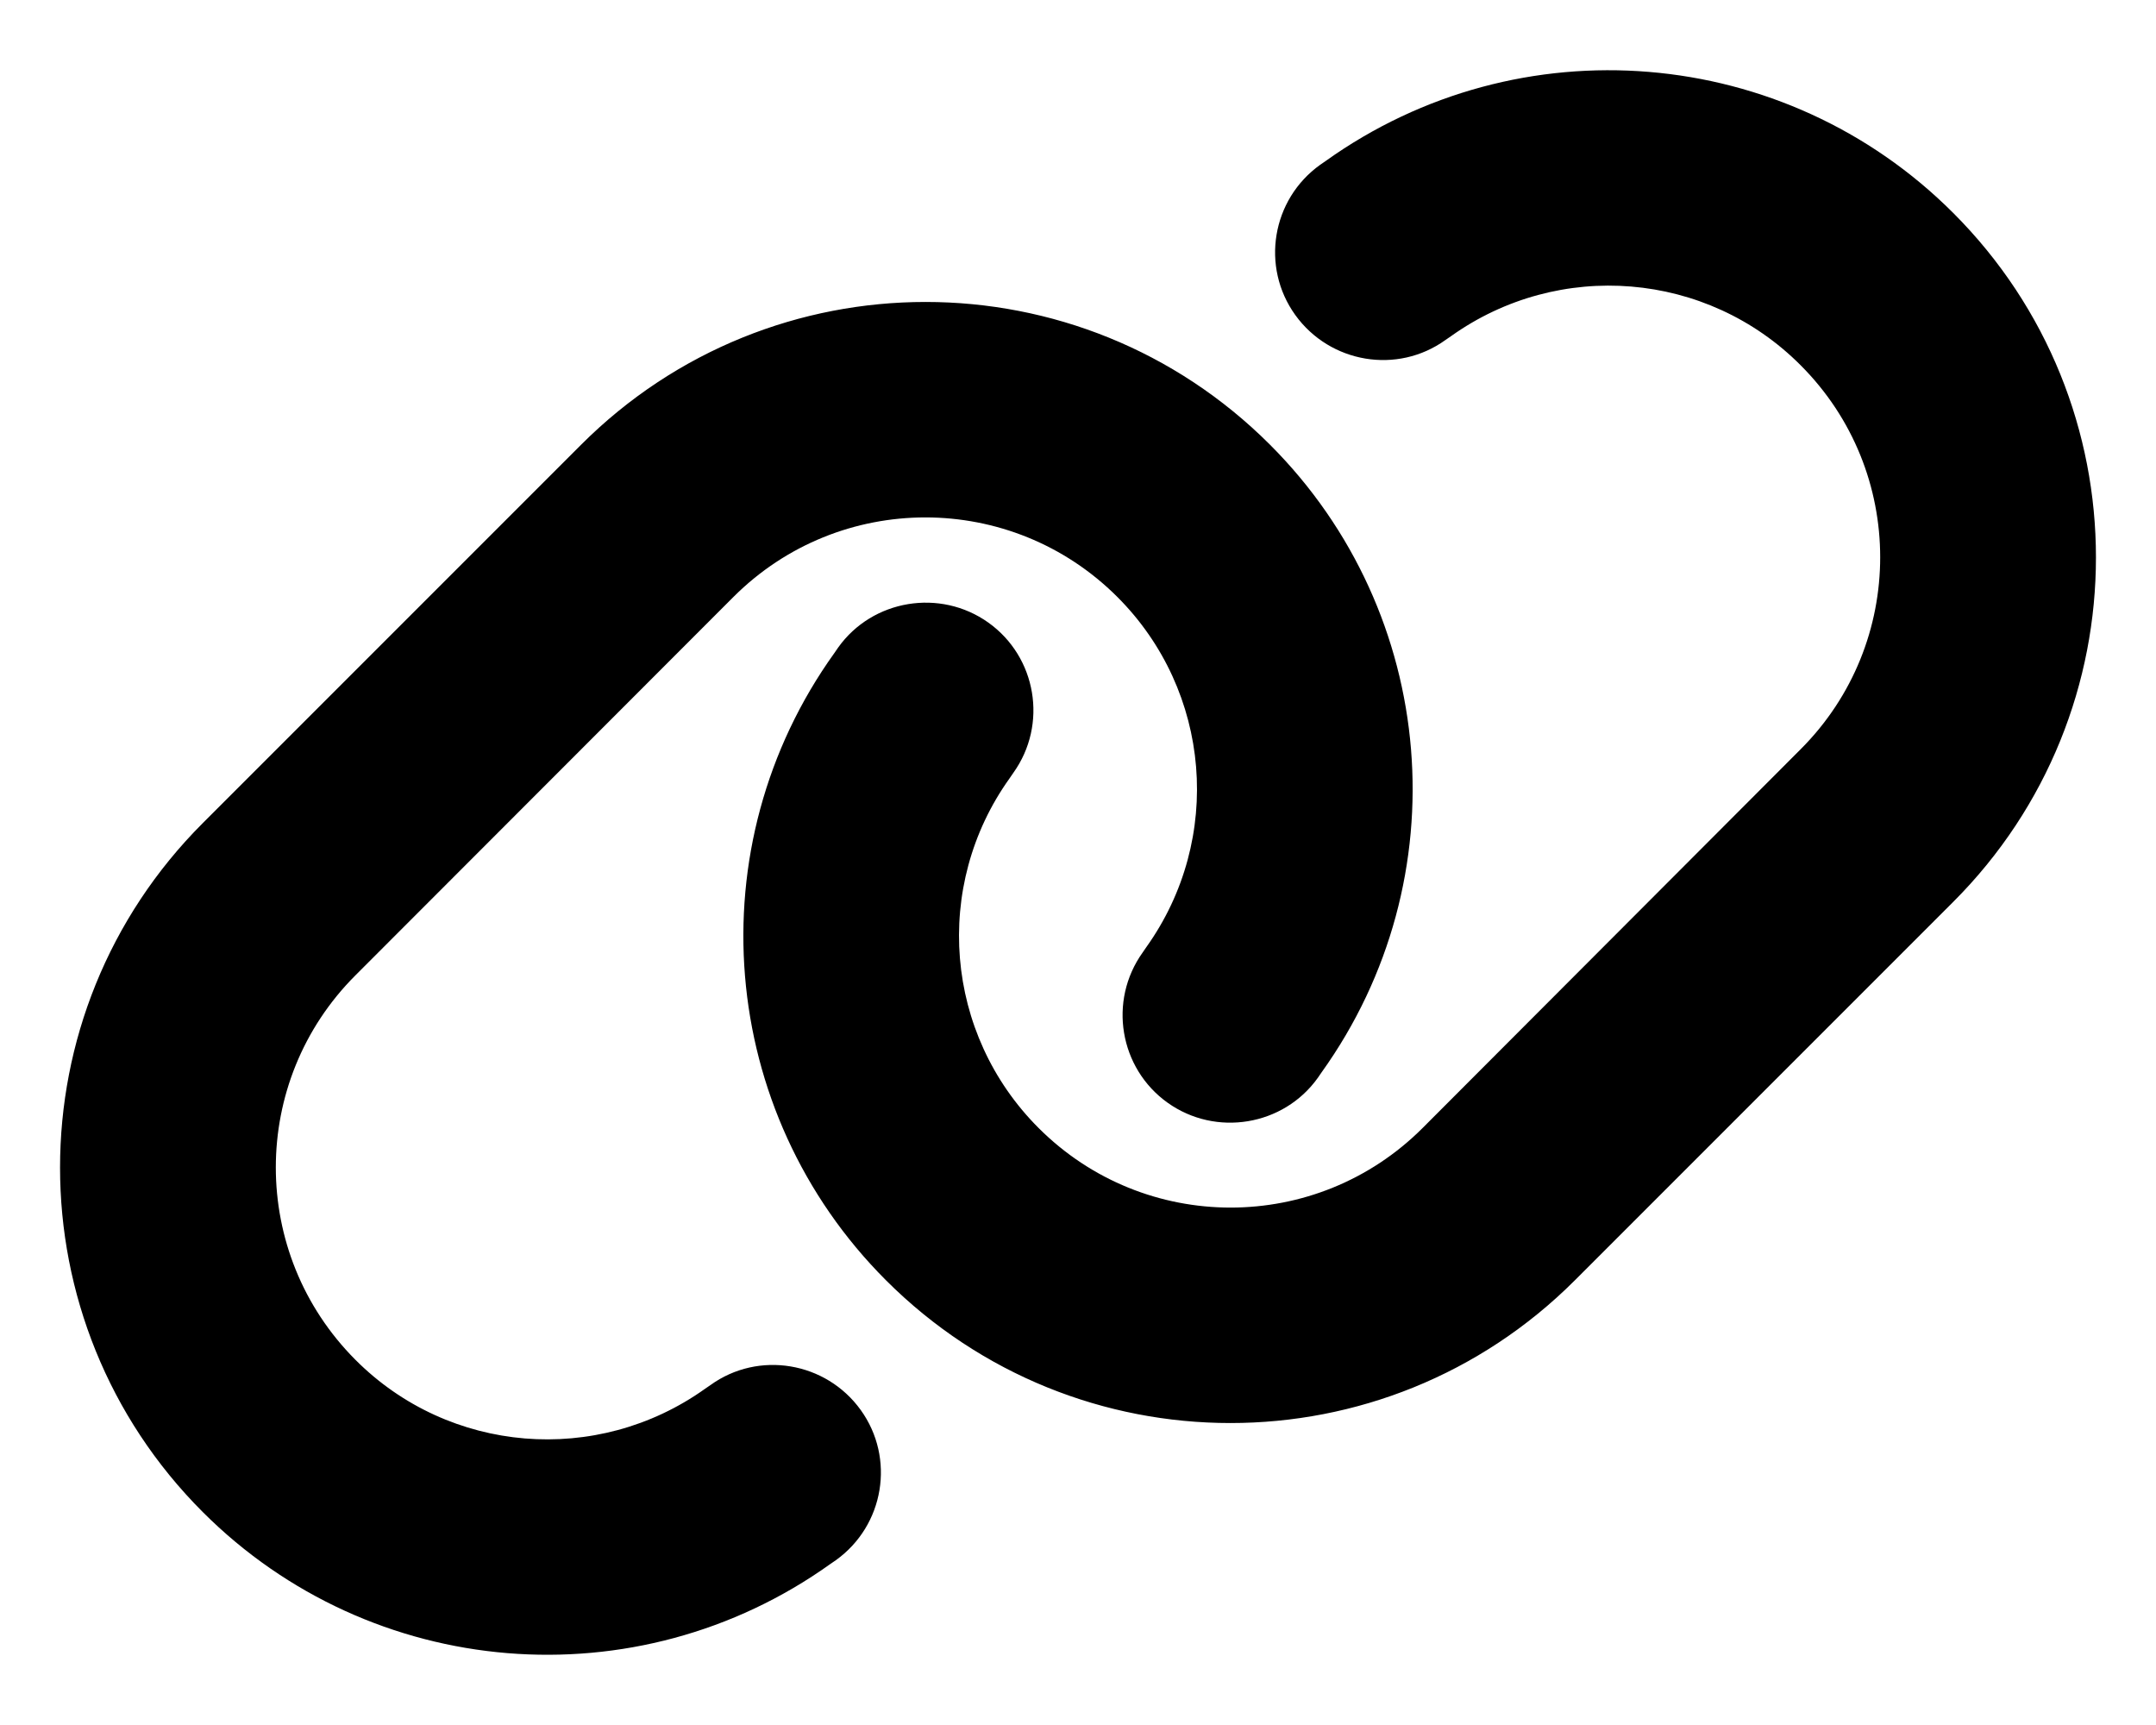
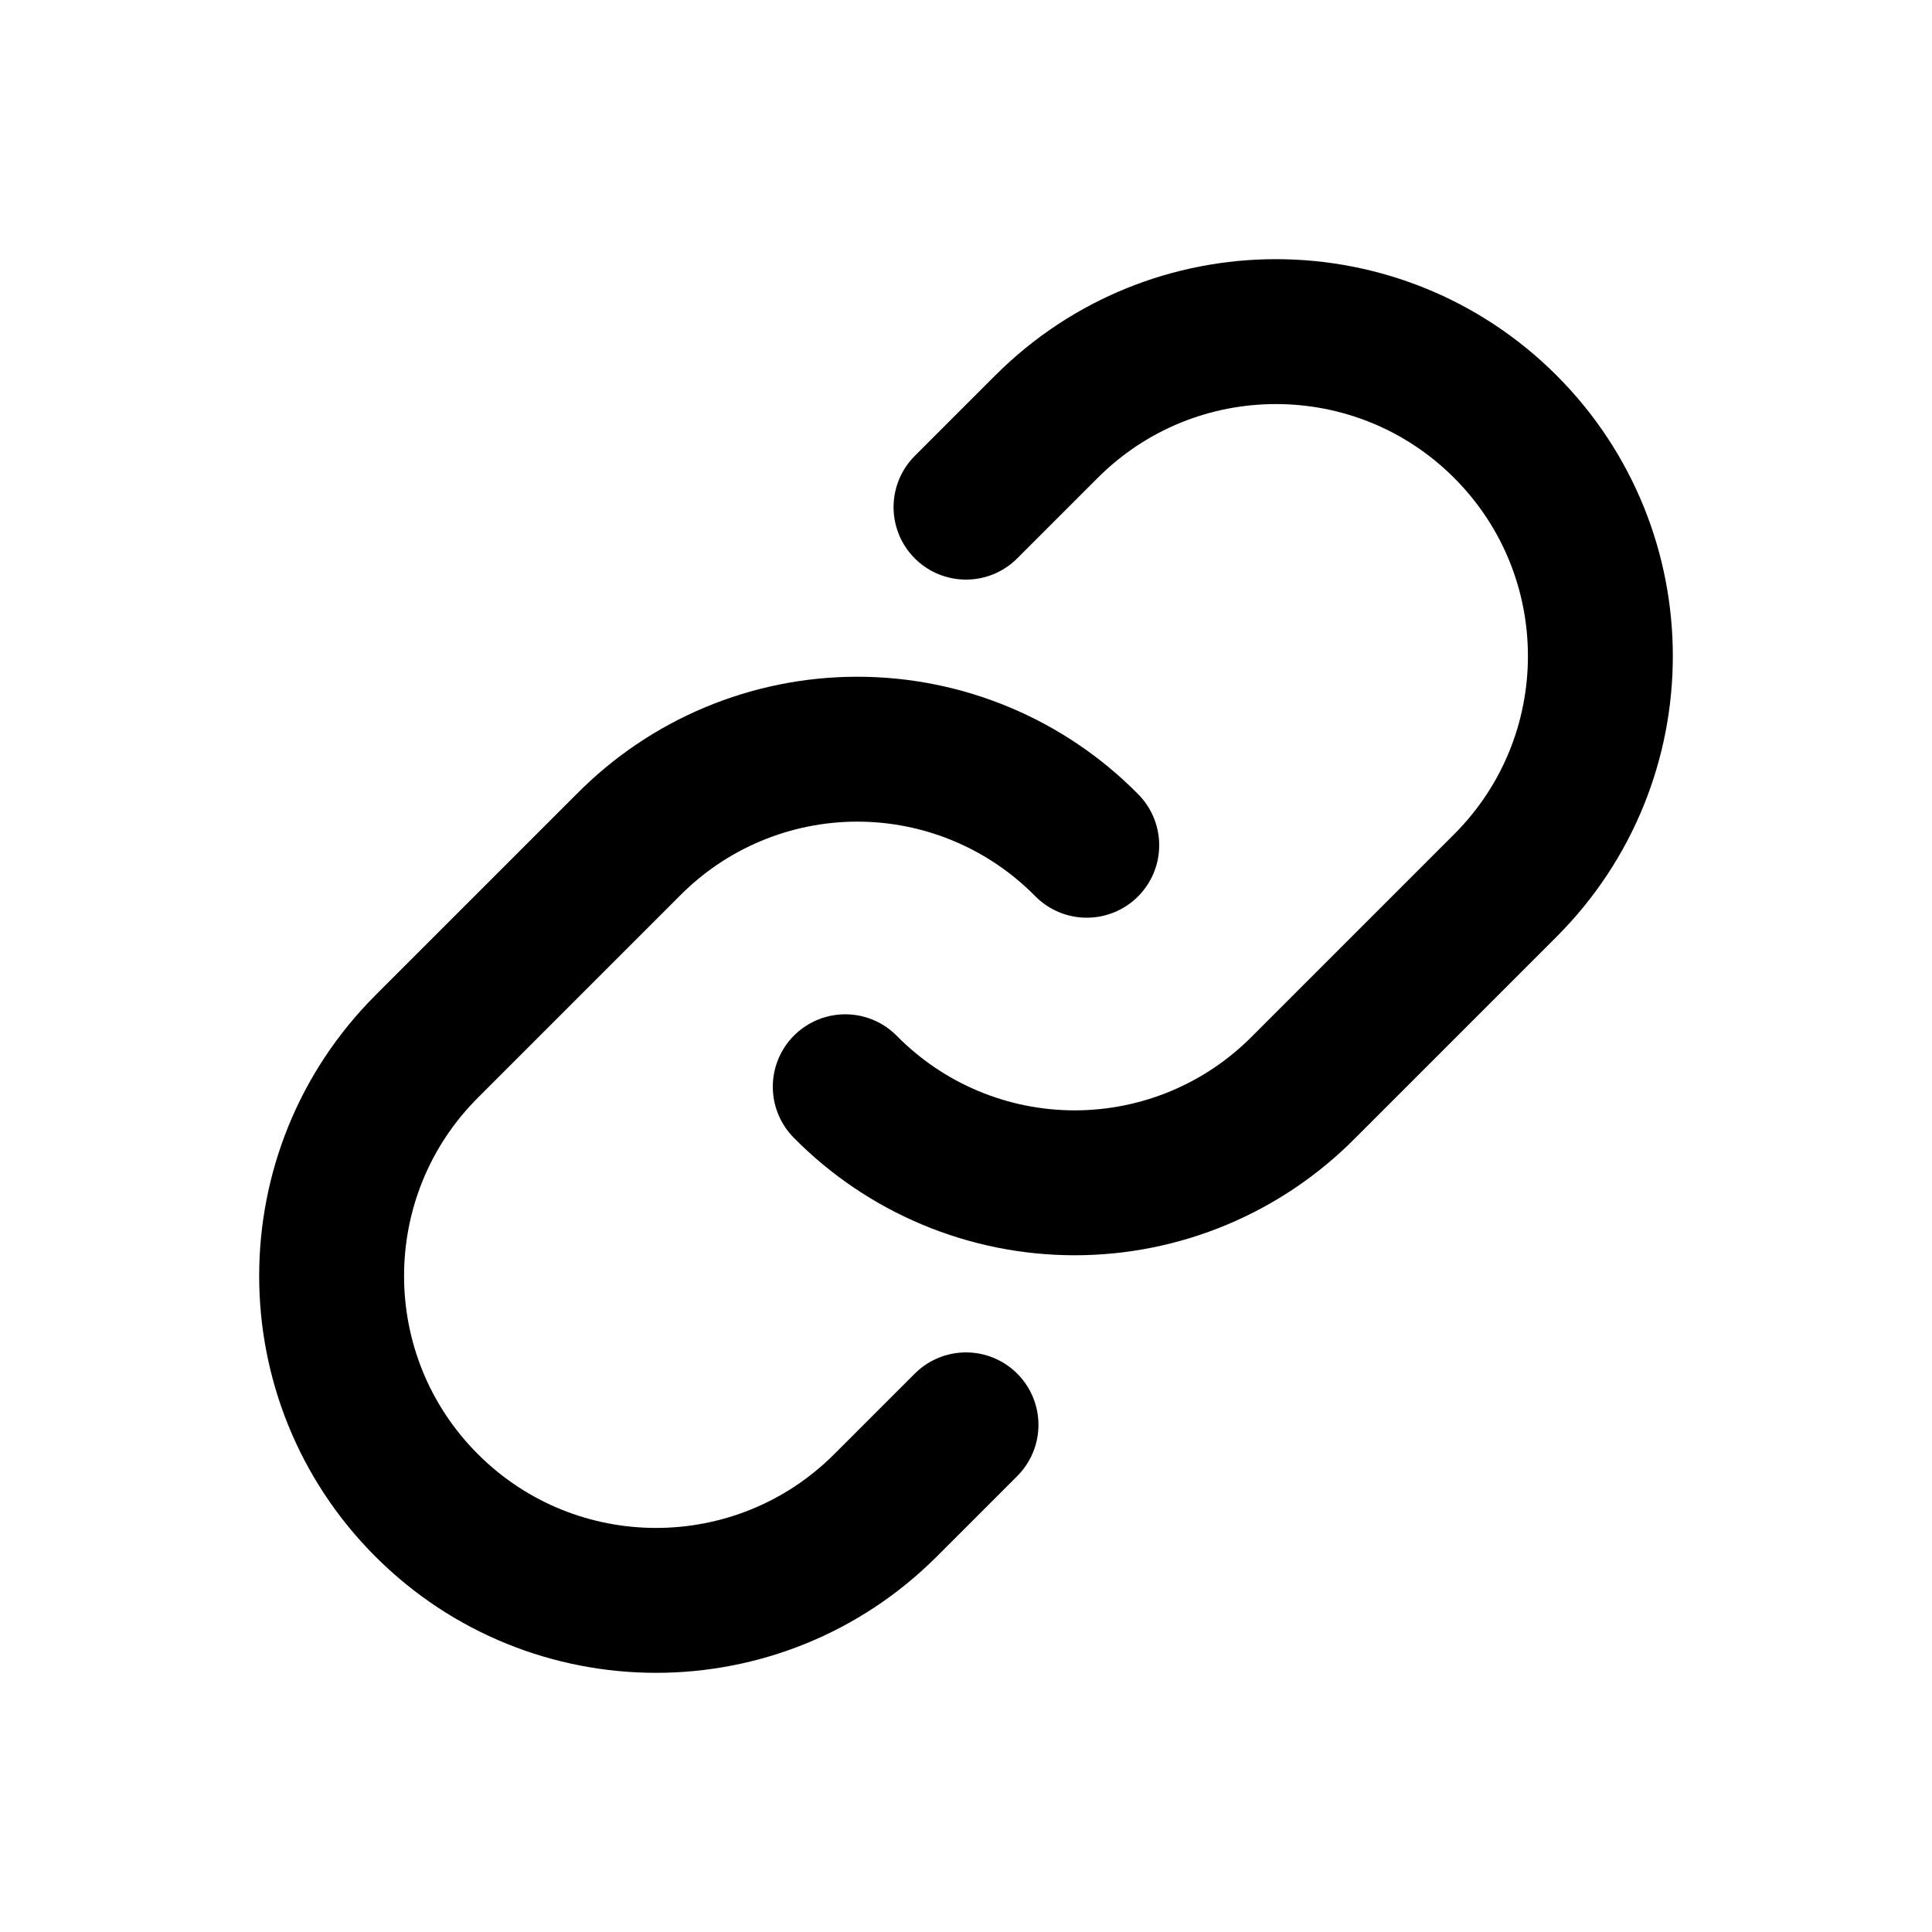
- <svg xmlns="http://www.w3.org/2000/svg" viewBox="0 0 640 512">
-   <path d="M579.8 267.7c56.5-56.5 56.5-148 0-204.5c-50-50-128.8-56.5-186.3-15.4l-1.6 1.1c-14.4 10.3-17.7 30.3-7.4 44.6s30.3 17.7 44.6 7.4l1.6-1.1c32.1-22.9 76-19.3 103.8 8.6c31.5 31.5 31.5 82.5 0 114L422.3 334.8c-31.5 31.5-82.5 31.5-114 0c-27.9-27.9-31.5-71.8-8.6-103.8l1.1-1.6c10.3-14.4 6.9-34.4-7.4-44.6s-34.4-6.9-44.6 7.4l-1.1 1.6C206.5 251.2 213 330 263 380c56.5 56.5 148 56.5 204.5 0L579.8 267.7zM60.2 244.3c-56.5 56.5-56.5 148 0 204.5c50 50 128.8 56.5 186.3 15.4l1.6-1.1c14.4-10.3 17.7-30.3 7.4-44.6s-30.3-17.7-44.6-7.4l-1.6 1.1c-32.1 22.9-76 19.3-103.8-8.6C74 372 74 321 105.5 289.5L217.7 177.2c31.5-31.5 82.5-31.5 114 0c27.9 27.9 31.5 71.8 8.6 103.9l-1.1 1.6c-10.3 14.4-6.9 34.4 7.4 44.6s34.4 6.9 44.6-7.4l1.1-1.6C433.5 260.8 427 182 377 132c-56.5-56.5-148-56.5-204.5 0L60.2 244.3z" />
+ <svg xmlns="http://www.w3.org/2000/svg" viewBox="0 0 24 24" fill="none" stroke="currentColor" stroke-width="1.8" stroke-linecap="round" stroke-linejoin="round">
+   <path d="M10.5 13.5a4 4 0 0 0 5.7 0l2.5-2.5a4 4 0 0 0-5.7-5.7l-1 1" />
+   <path d="M13.5 10.5a4 4 0 0 0-5.7 0l-2.5 2.5a4 4 0 0 0 5.7 5.7l1-1" />
</svg>
